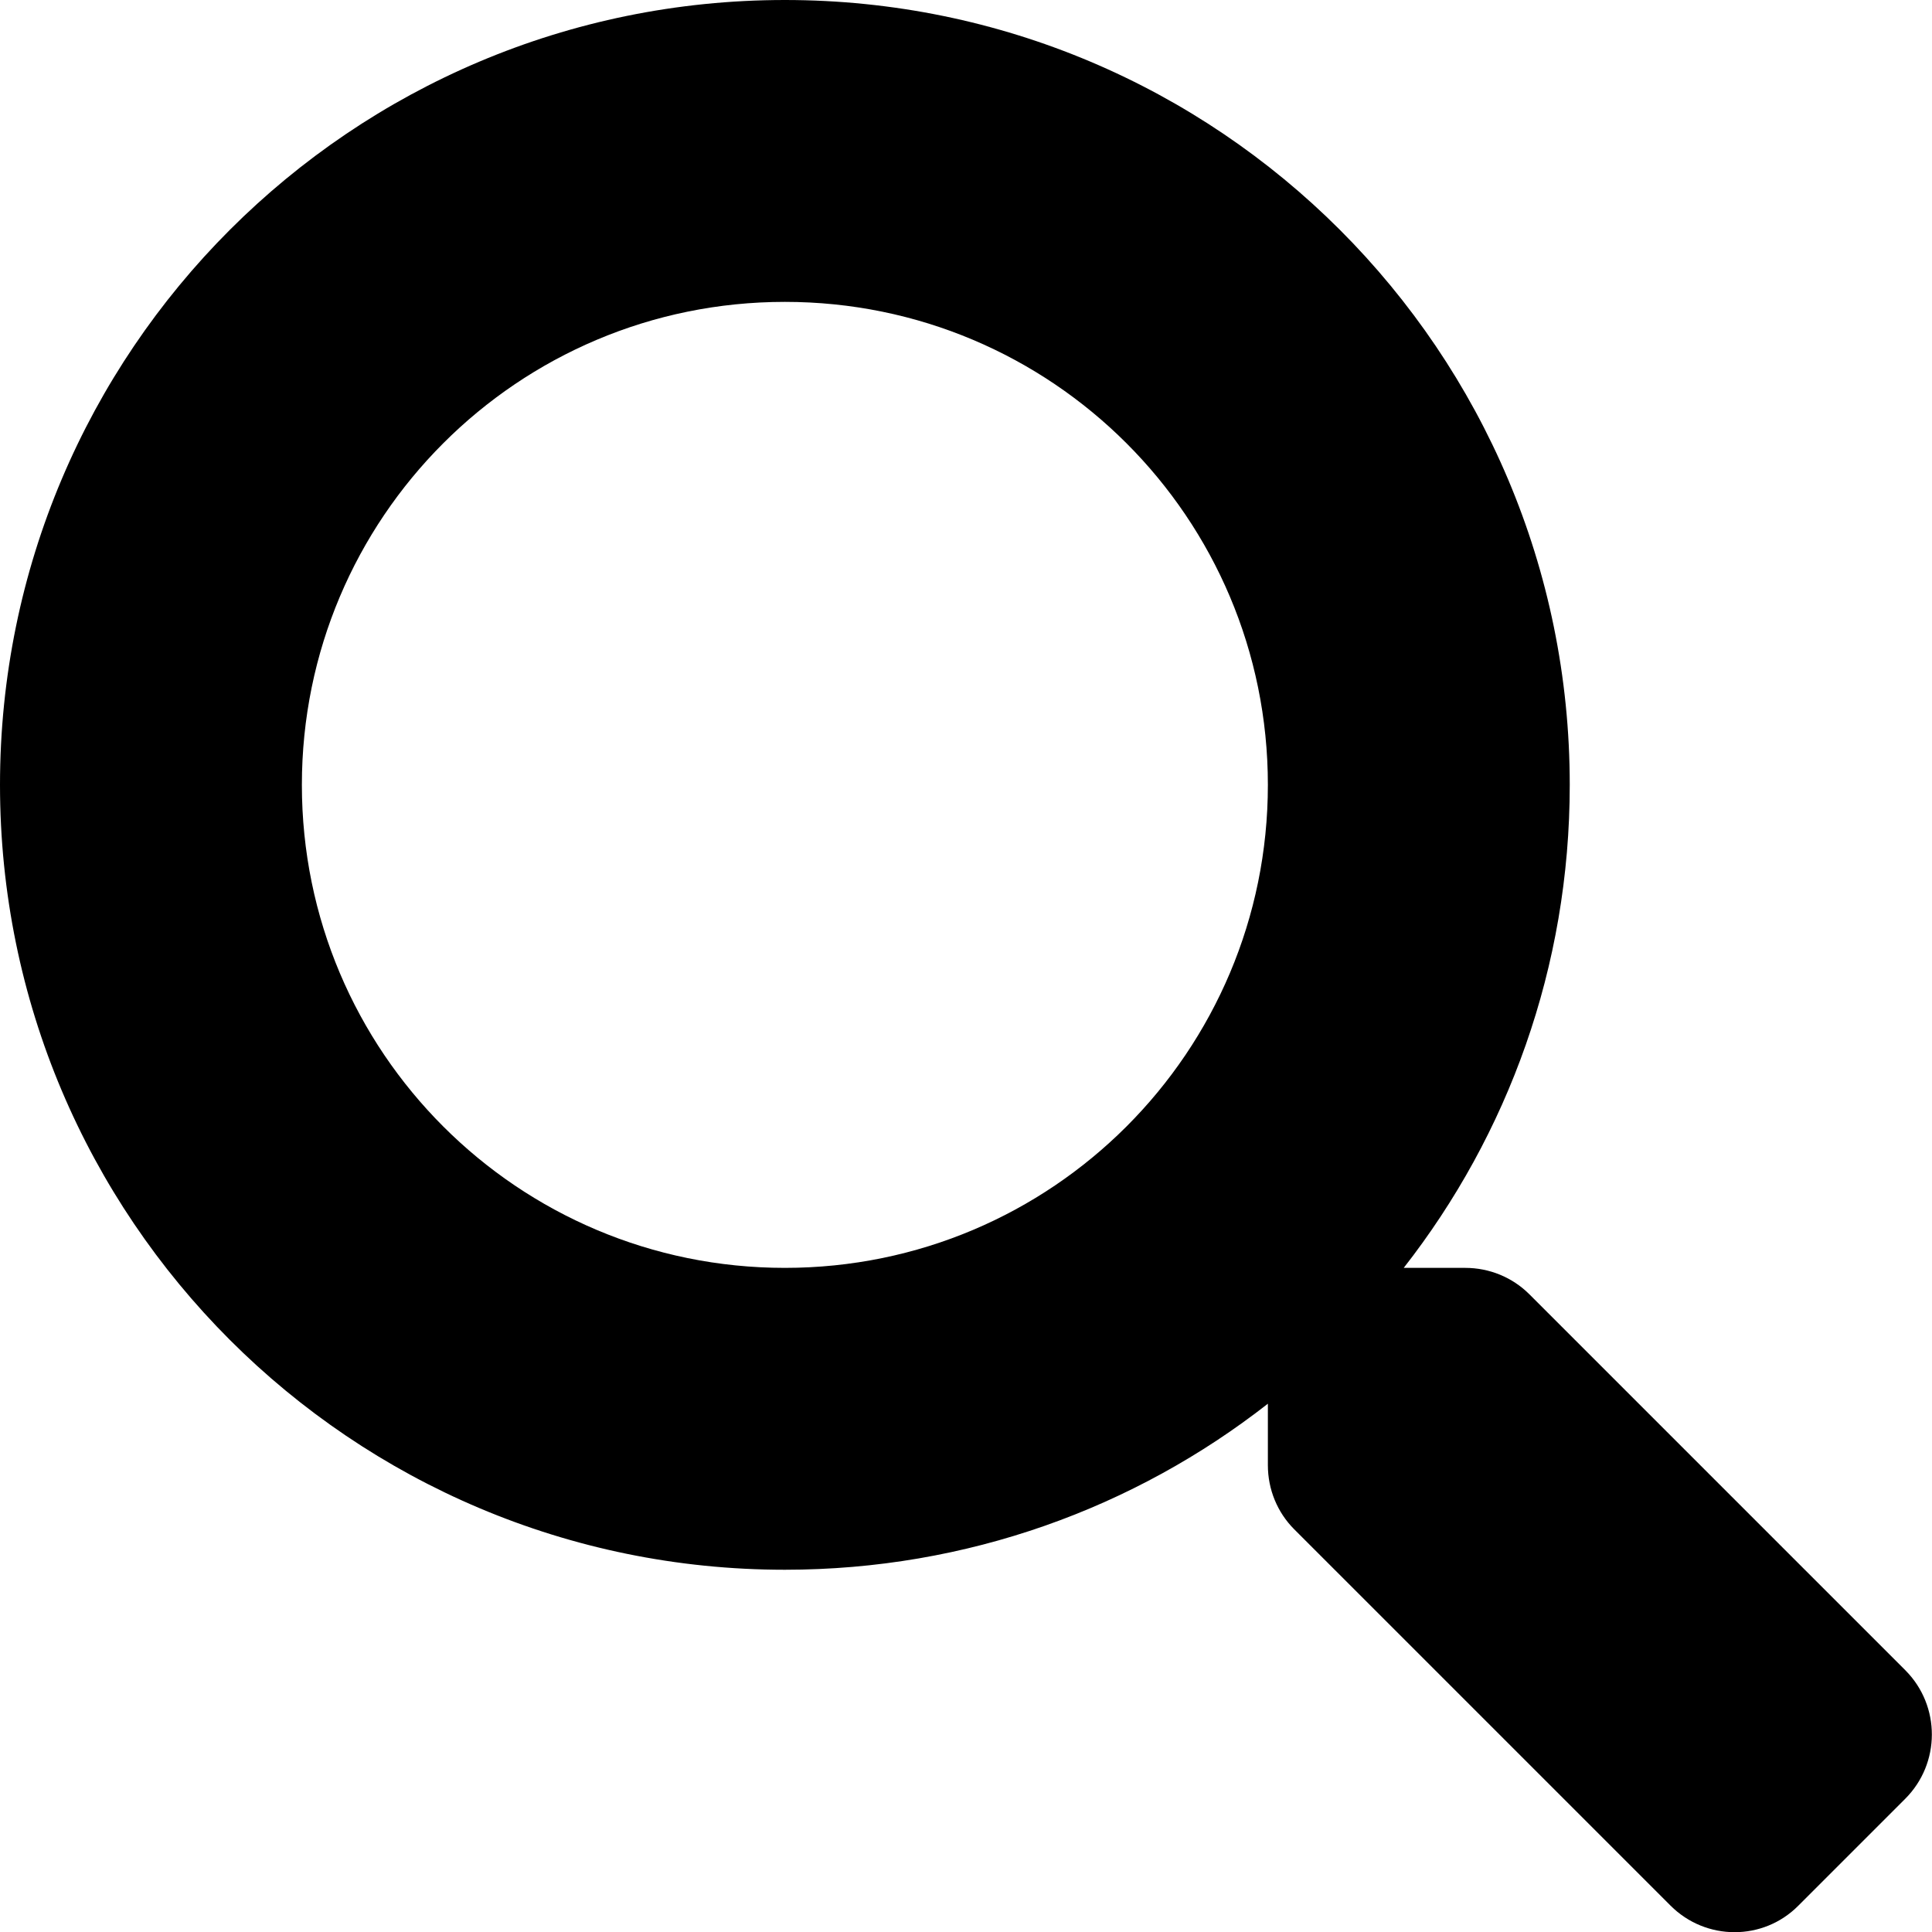
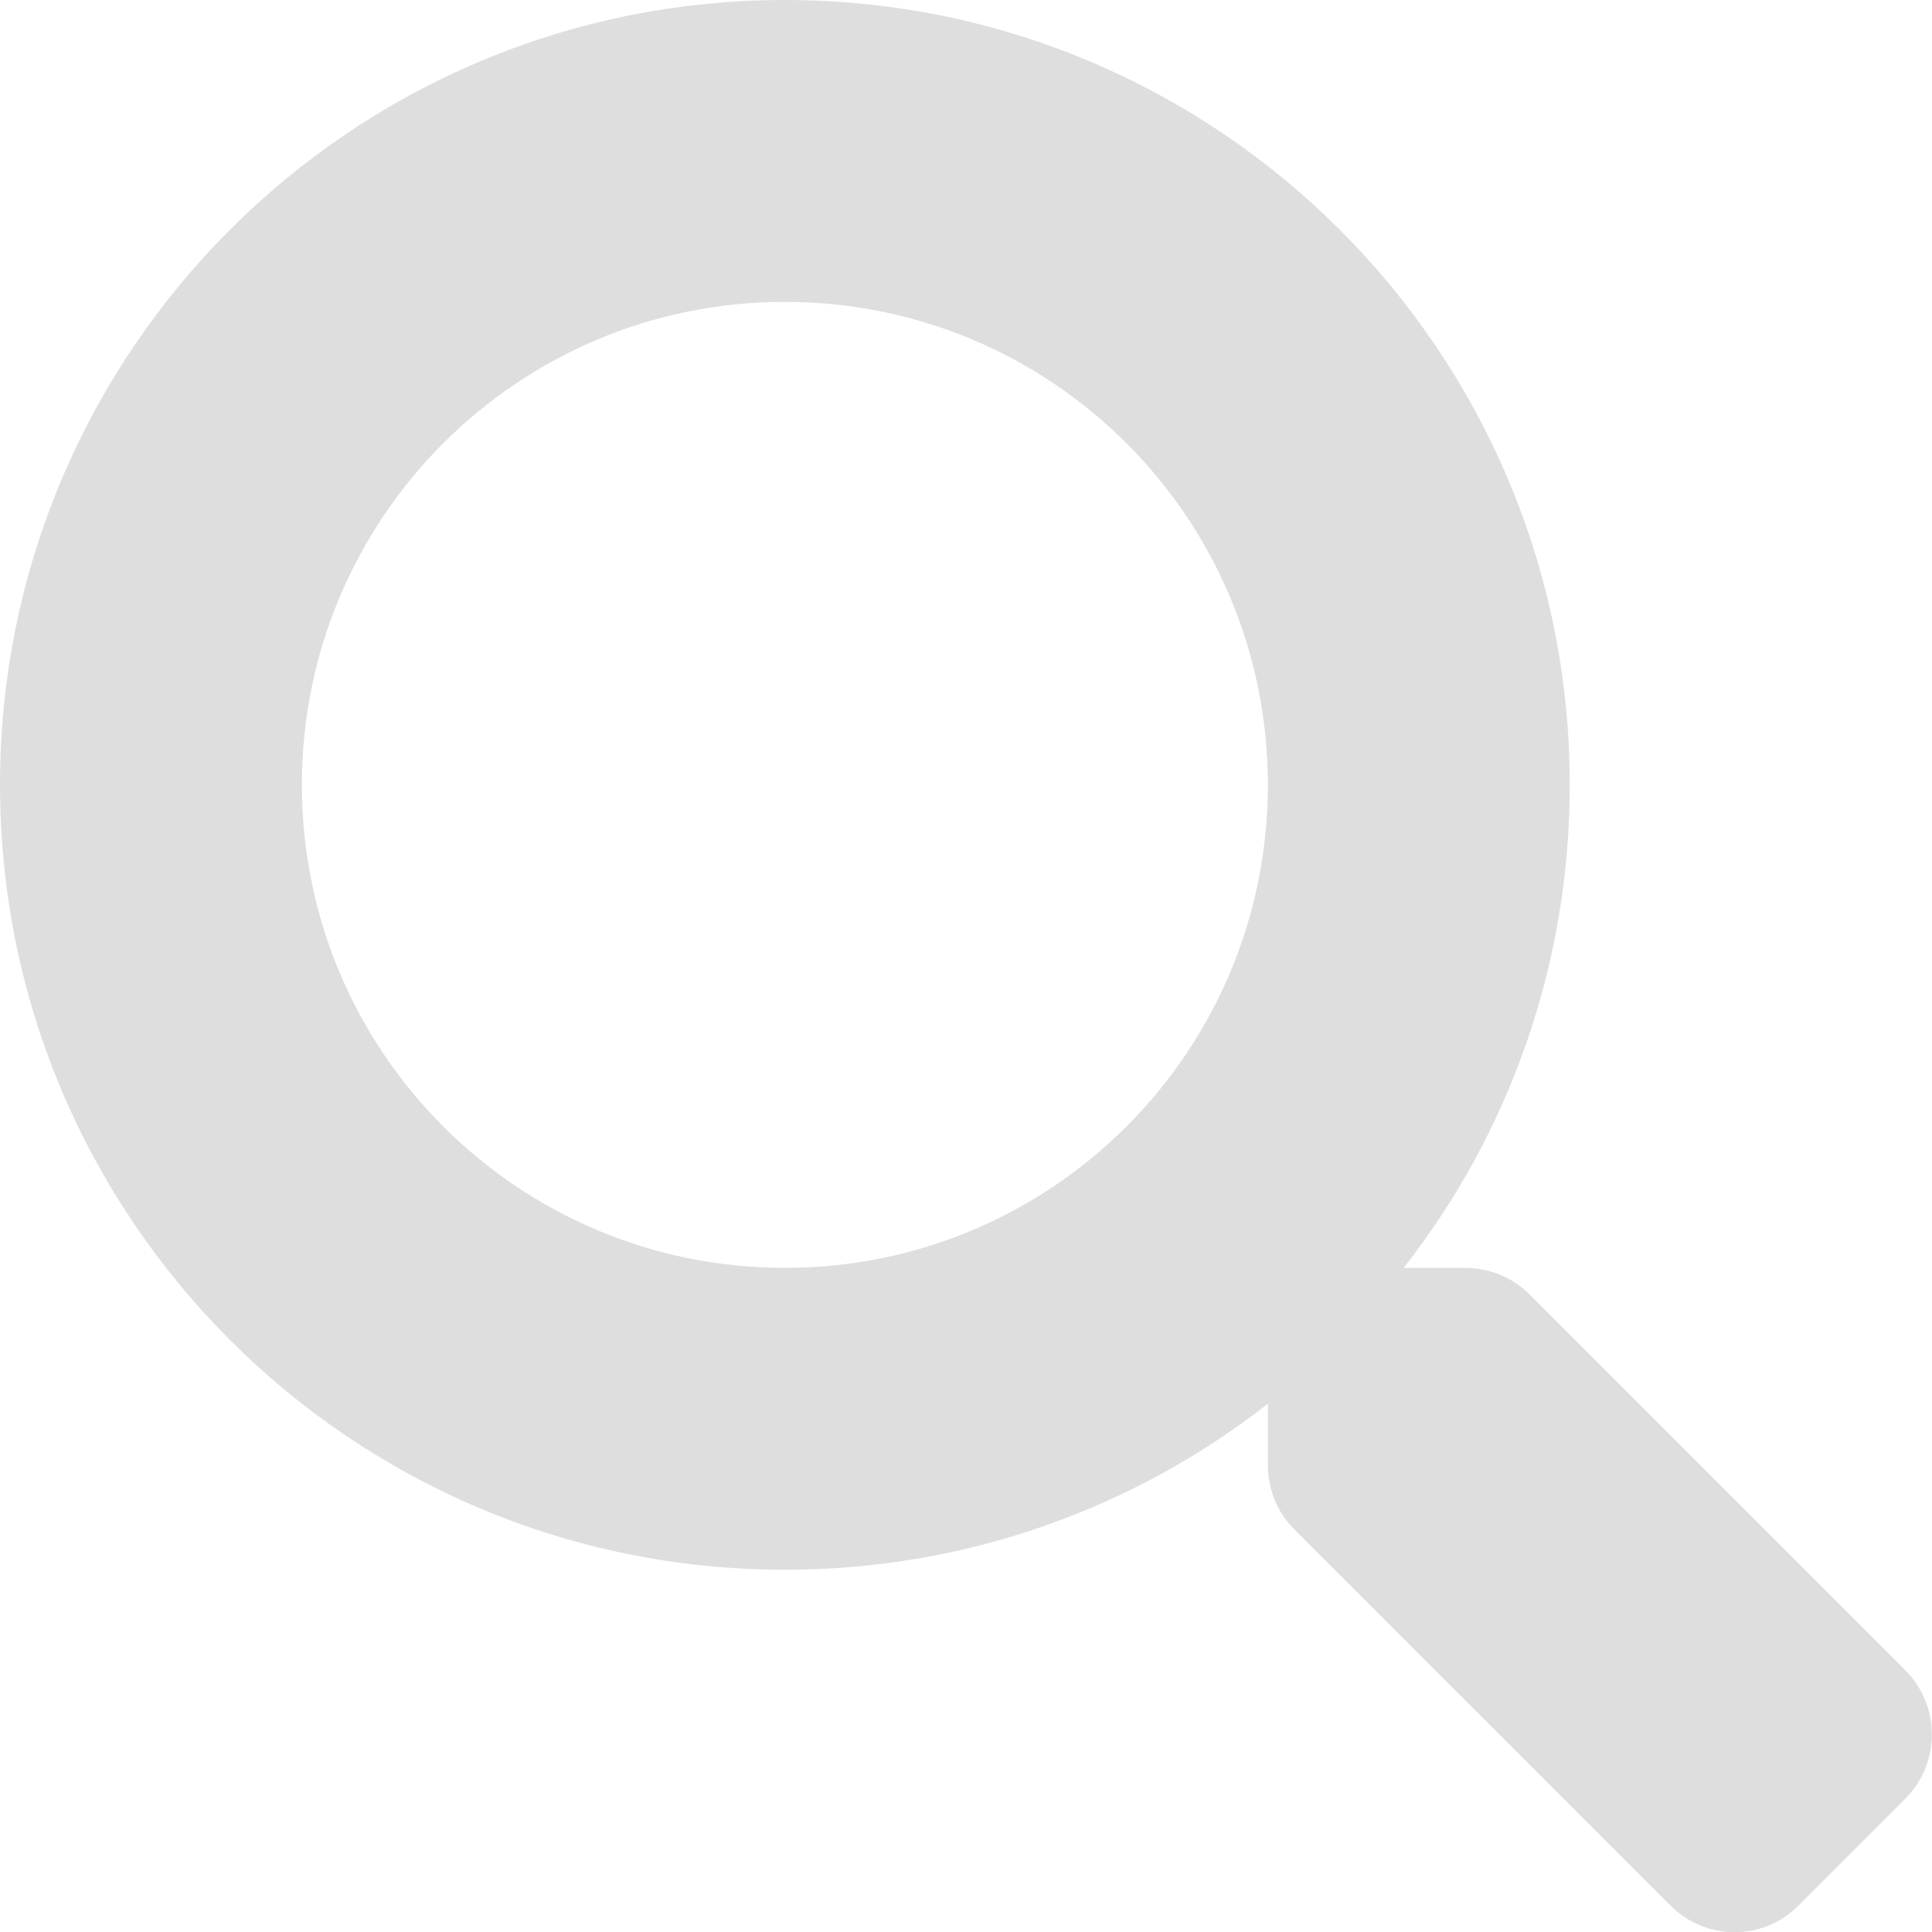
<svg xmlns="http://www.w3.org/2000/svg" aria-hidden="true" focusable="false" data-prefix="fas" data-icon="search" class="svg-inline--fa fa-search fa-w-16" role="img" viewBox="0 0 512 512">
-   <path fill="currentColor" d="M505 442.7L405.3 343c-4.5-4.5-10.6-7-17-7H372c27.6-35.3 44-79.7 44-128C416 93.1 322.9 0 208 0S0 93.1 0 208s93.1 208 208 208c48.3 0 92.7-16.4 128-44v16.3c0 6.4 2.5 12.5 7 17l99.7 99.7c9.4 9.4 24.6 9.4 33.9 0l28.3-28.3c9.4-9.4 9.4-24.6.1-34zM208 336c-70.7 0-128-57.2-128-128 0-70.7 57.2-128 128-128 70.7 0 128 57.2 128 128 0 70.7-57.2 128-128 128z" />
+   <path fill="#DEDEDE" d="M505 442.7L405.3 343c-4.5-4.5-10.6-7-17-7H372c27.6-35.3 44-79.7 44-128C416 93.1 322.9 0 208 0S0 93.1 0 208s93.1 208 208 208c48.3 0 92.7-16.4 128-44v16.3c0 6.4 2.5 12.5 7 17l99.7 99.7c9.4 9.4 24.6 9.4 33.9 0l28.3-28.3c9.4-9.4 9.4-24.6.1-34zM208 336c-70.7 0-128-57.2-128-128 0-70.7 57.2-128 128-128 70.7 0 128 57.2 128 128 0 70.7-57.2 128-128 128z" />
</svg>
